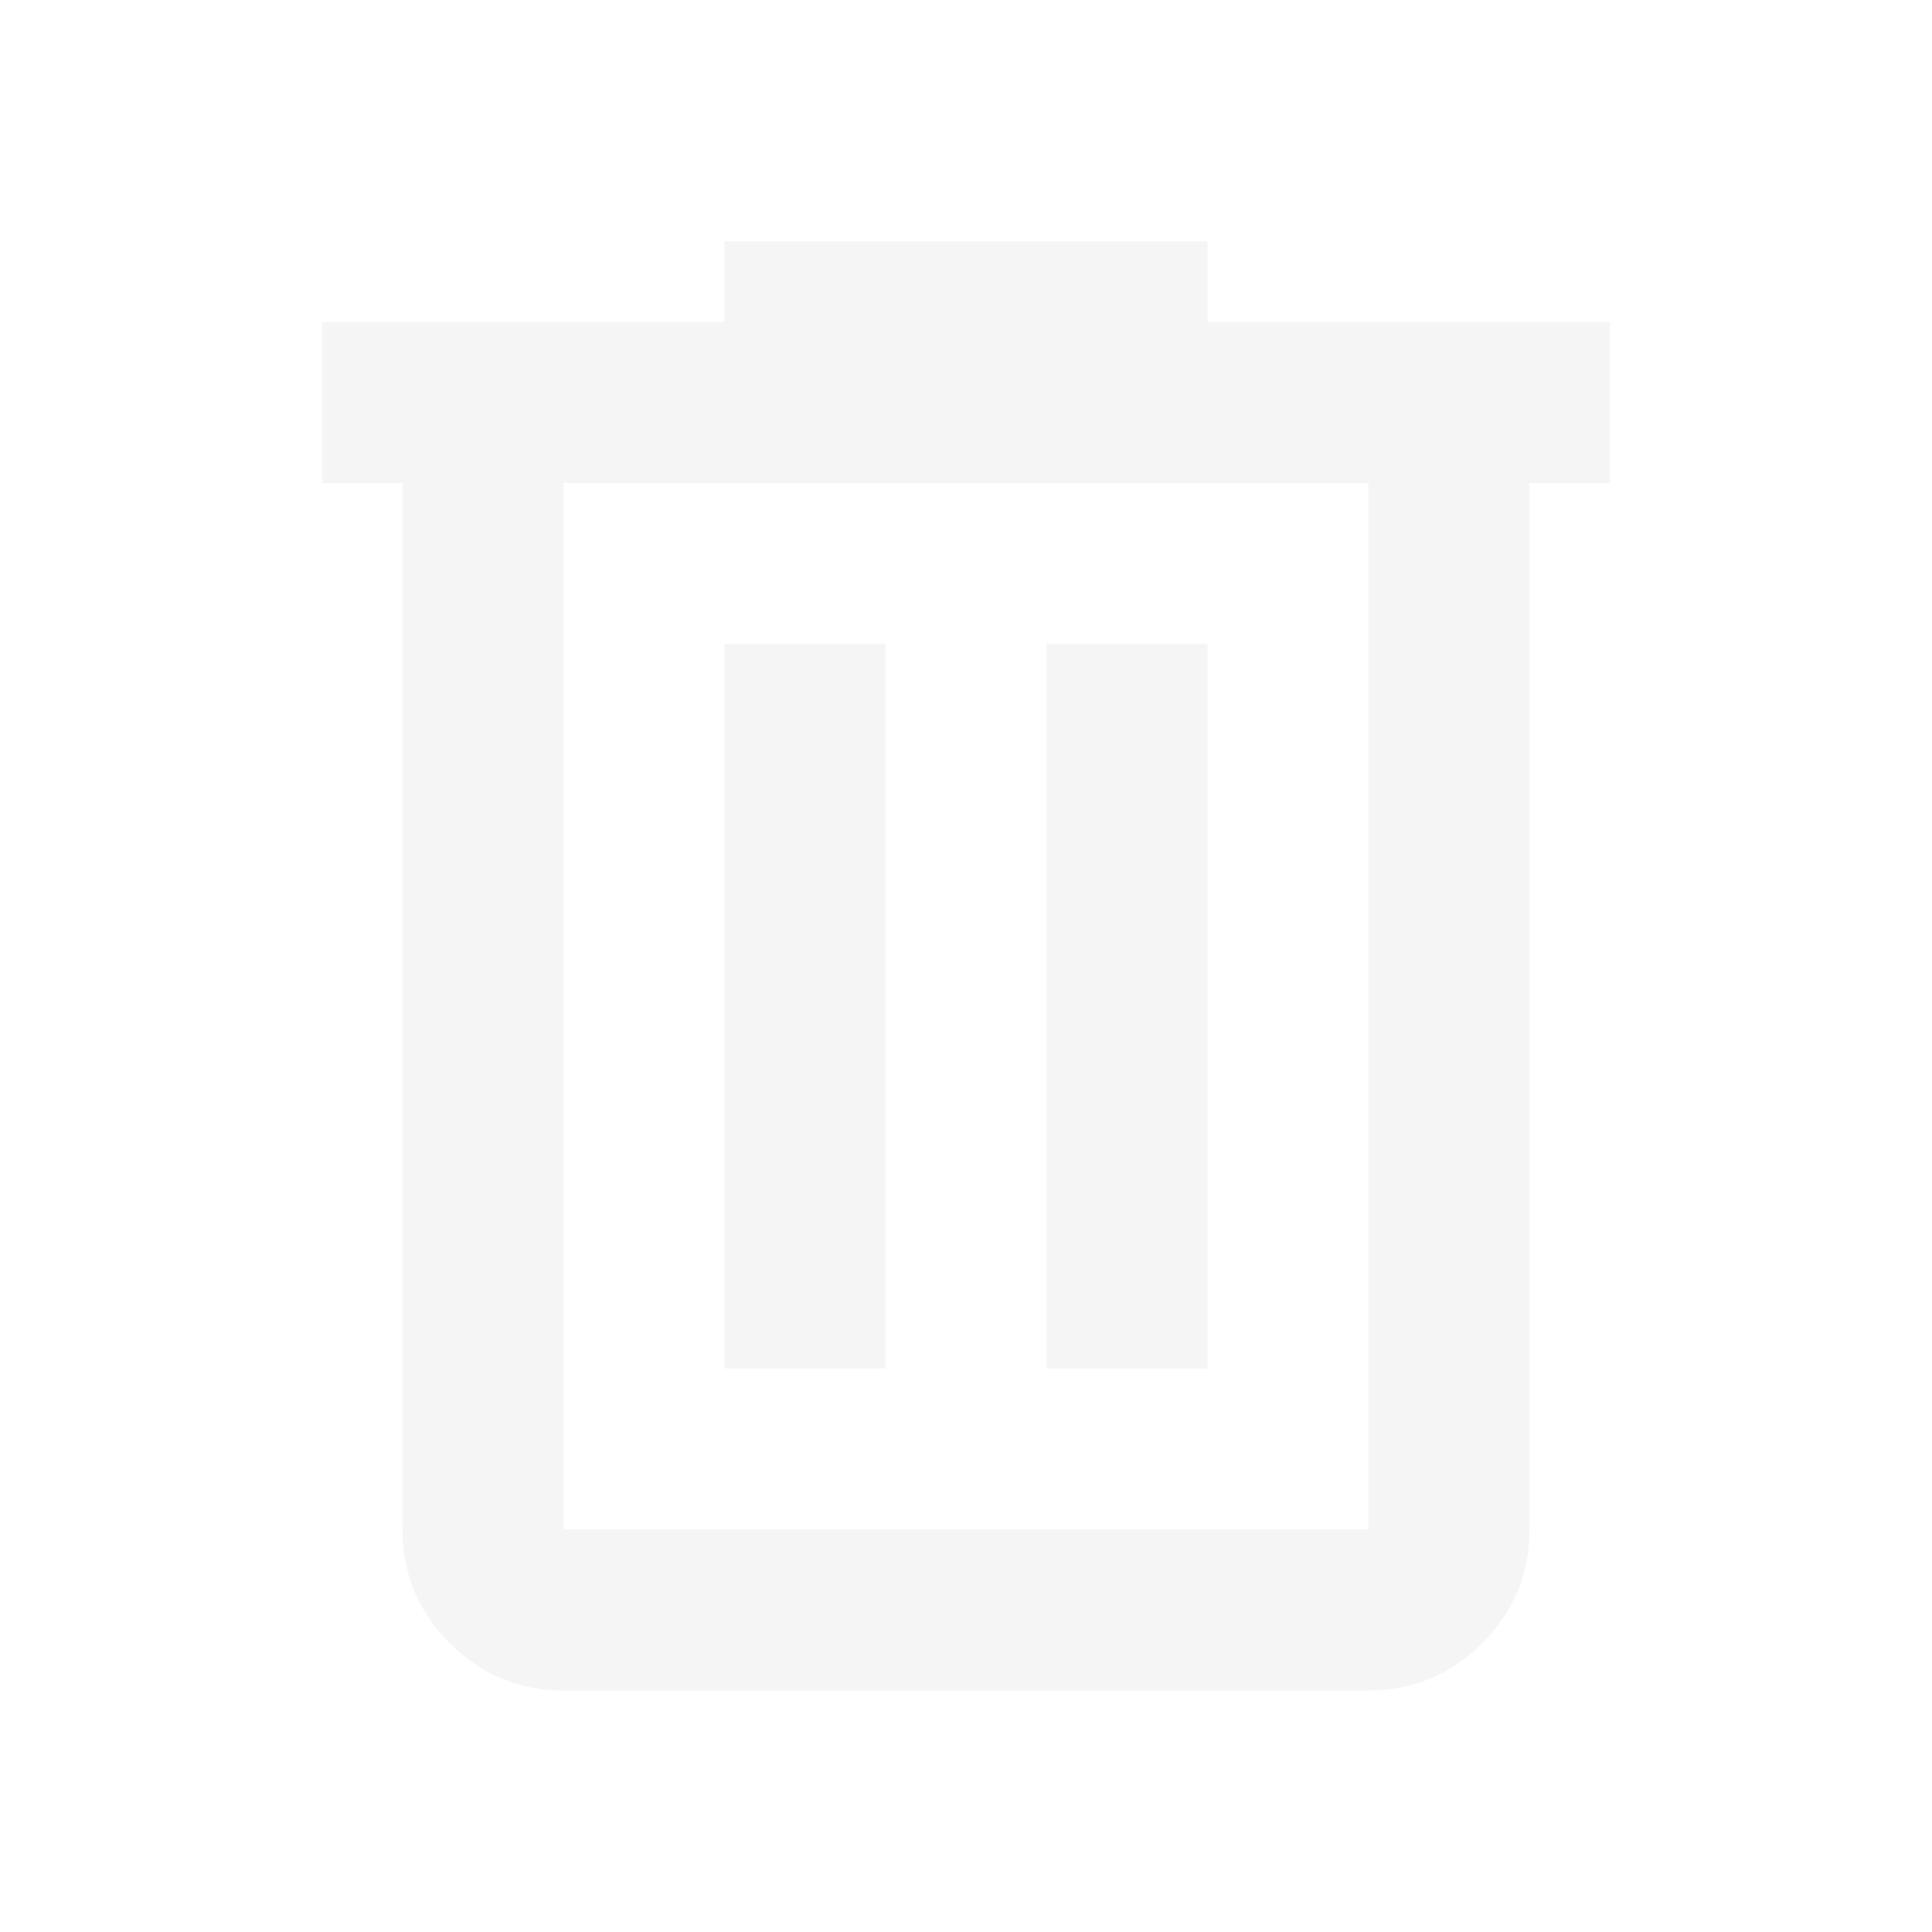
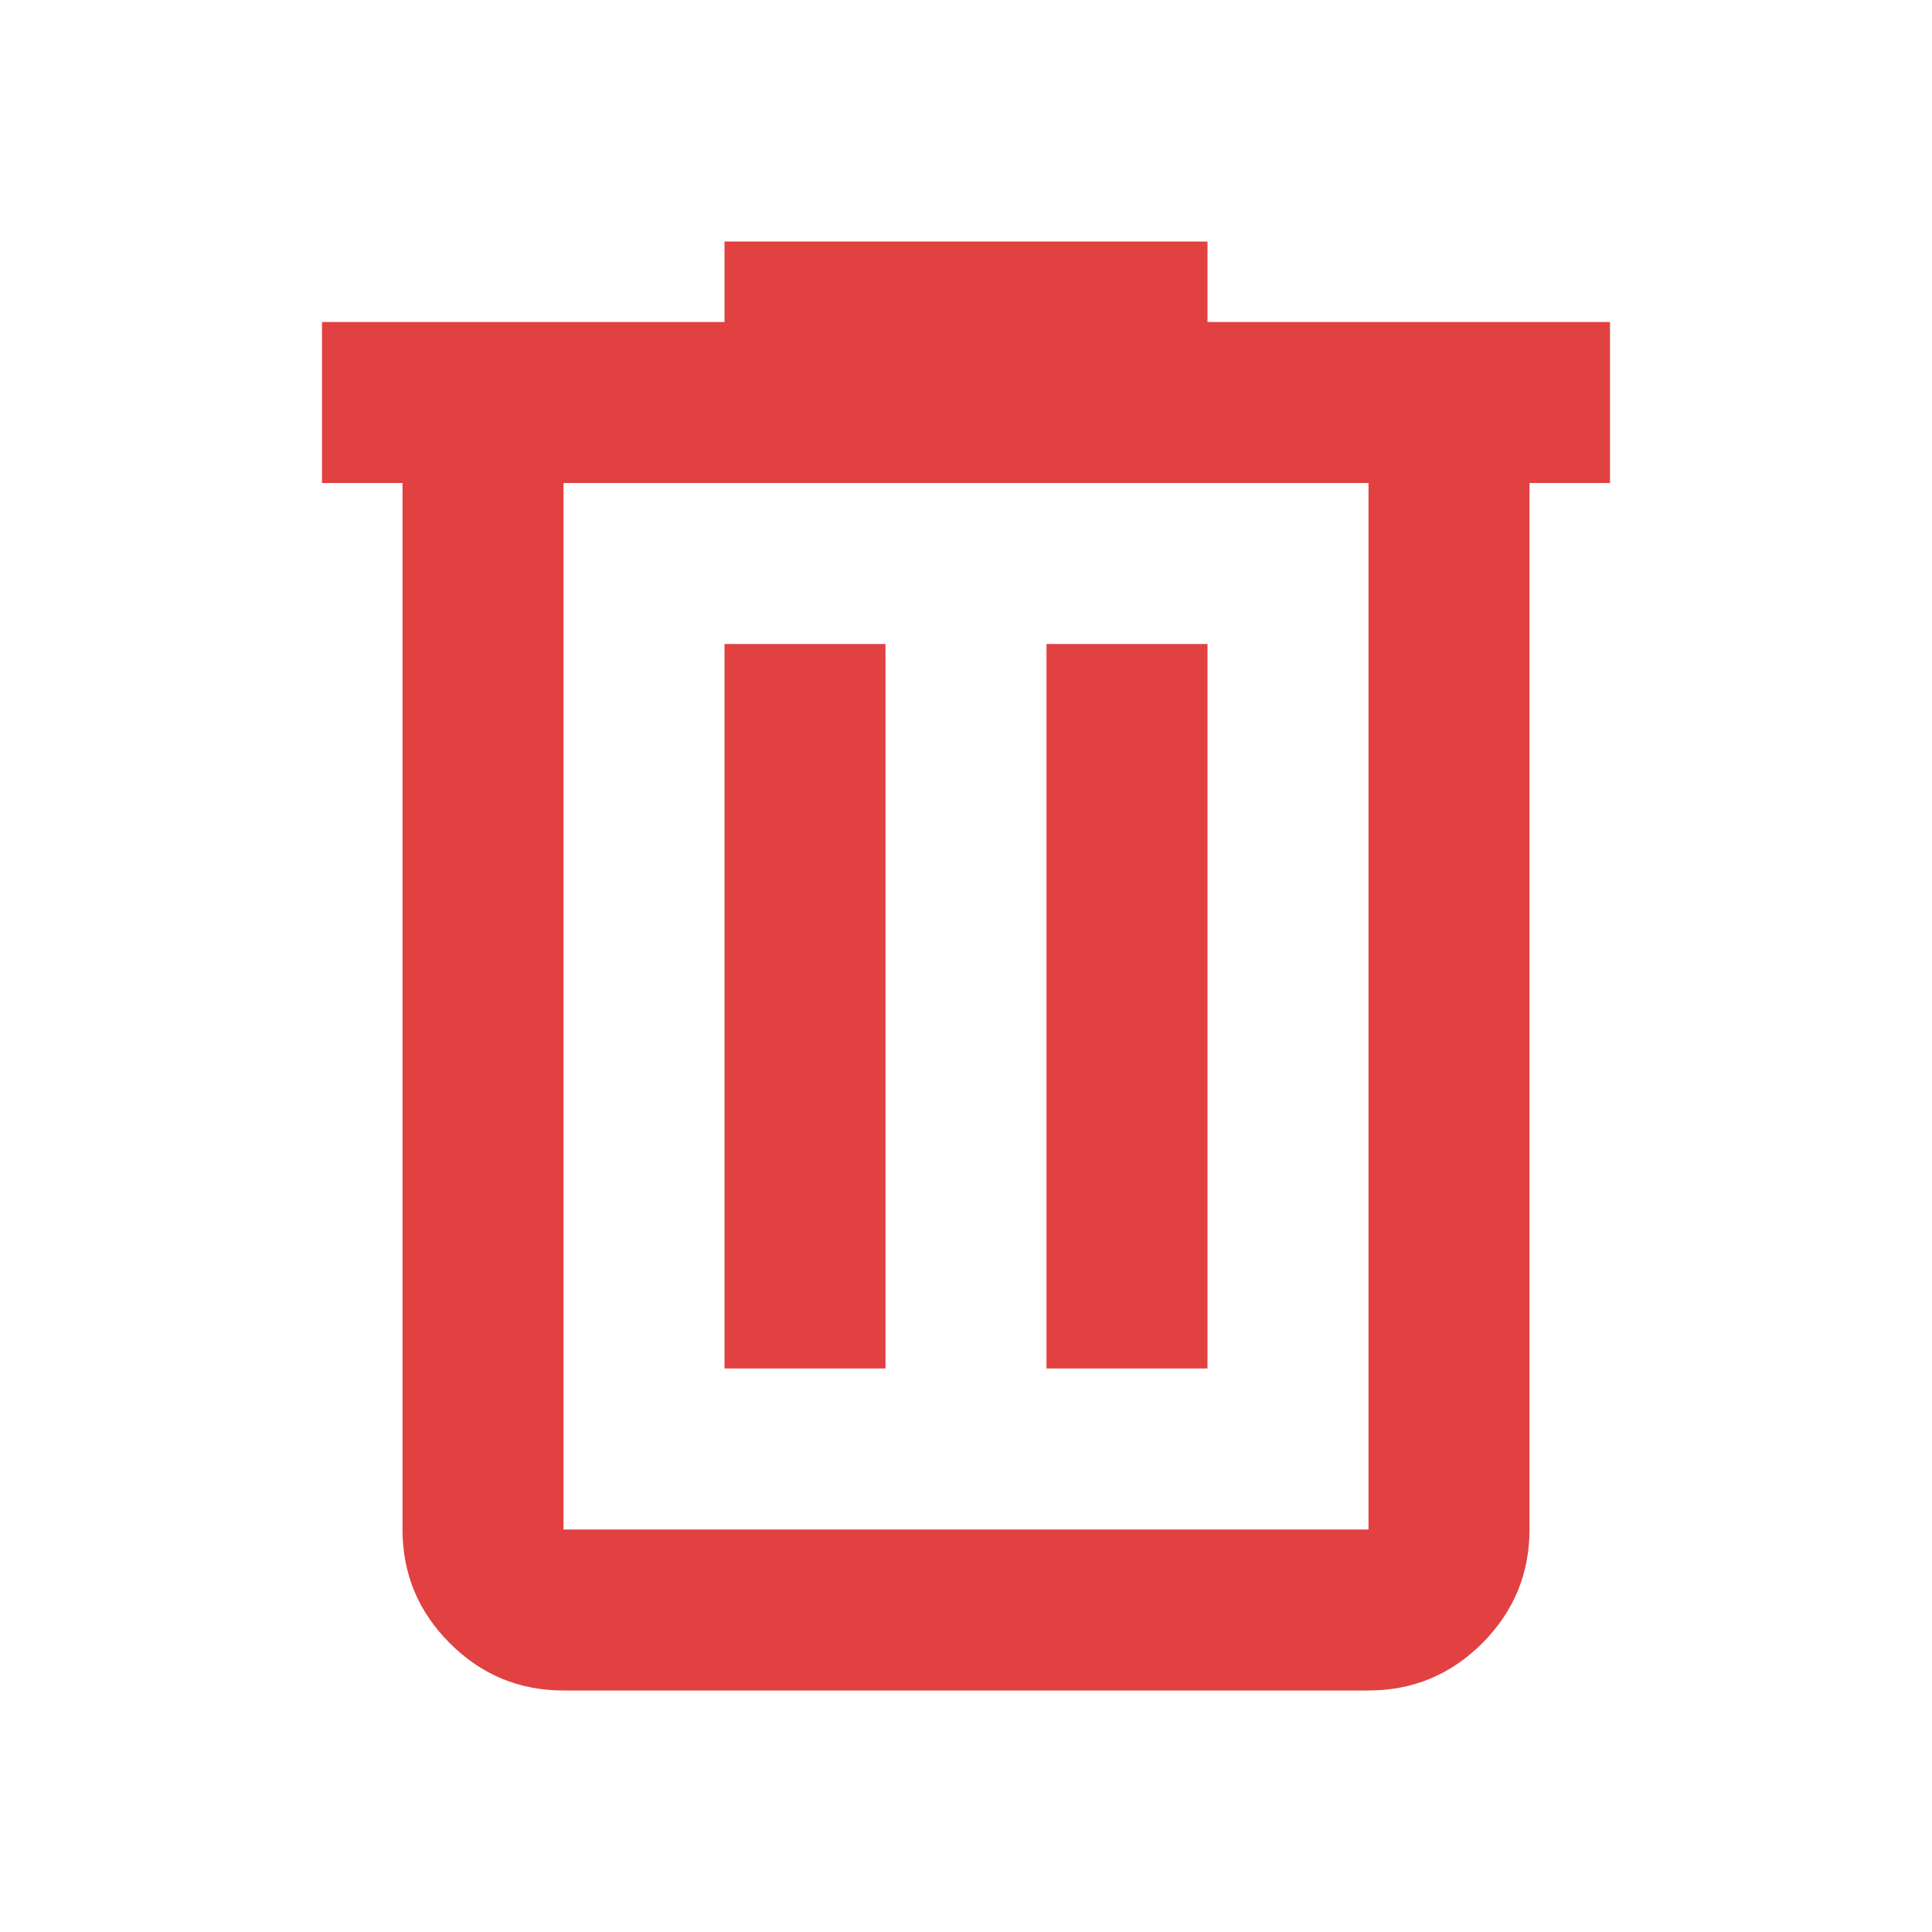
- <svg xmlns="http://www.w3.org/2000/svg" width="24" height="24" viewBox="0 0 24 24" fill="none">
-   <path d="M7 21C6.45 21 5.979 20.804 5.588 20.413C5.196 20.021 5 19.55 5 19V6H4V4H9V3H15V4H20V6H19V19C19 19.55 18.804 20.021 18.413 20.413C18.021 20.804 17.55 21 17 21H7ZM17 6H7V19H17V6ZM9 17H11V8H9V17ZM13 17H15V8H13V17Z" fill="#F5F5F5" />
+ <svg xmlns="http://www.w3.org/2000/svg" width="32" height="32" viewBox="0 0 24 24" fill="none">
+   <path d="M7 21C6.45 21 5.979 20.804 5.588 20.413C5.196 20.021 5 19.55 5 19V6H4V4H9V3H15V4H20V6H19V19C19 19.55 18.804 20.021 18.413 20.413C18.021 20.804 17.55 21 17 21H7ZM17 6H7V19H17V6ZM9 17H11V8H9V17ZM13 17H15V8H13V17Z" fill="#e14141" />
</svg>
